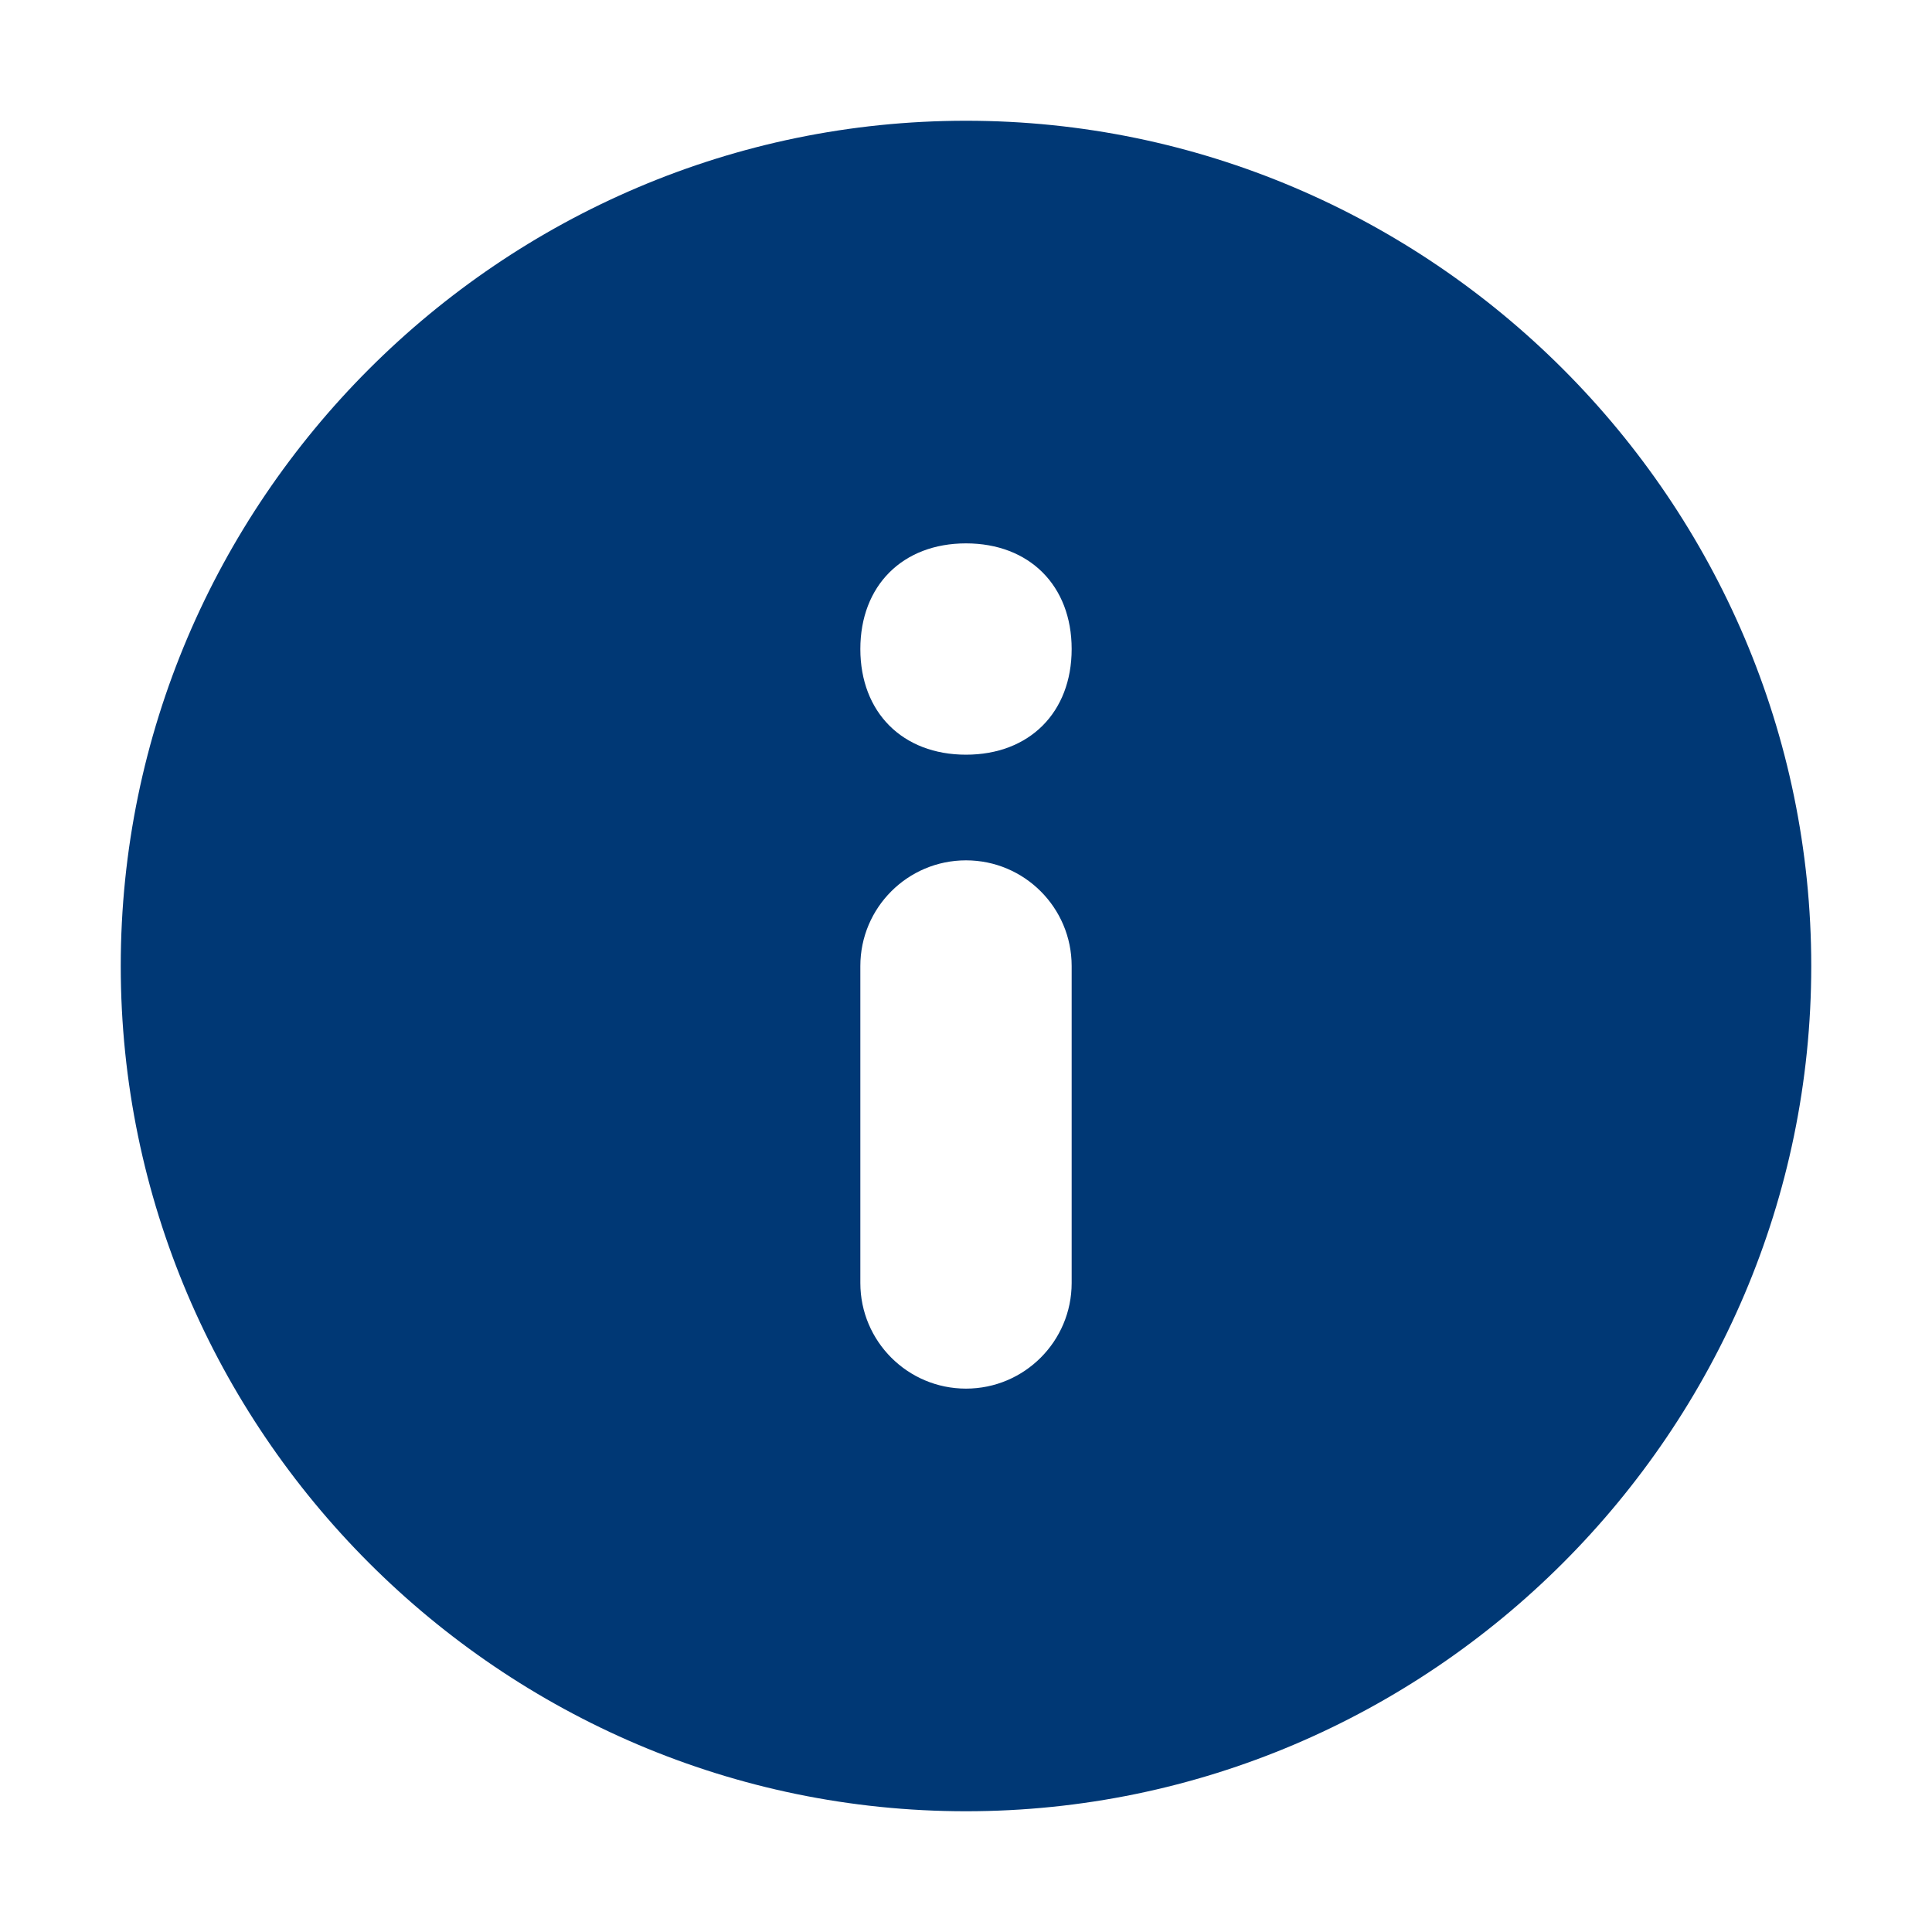
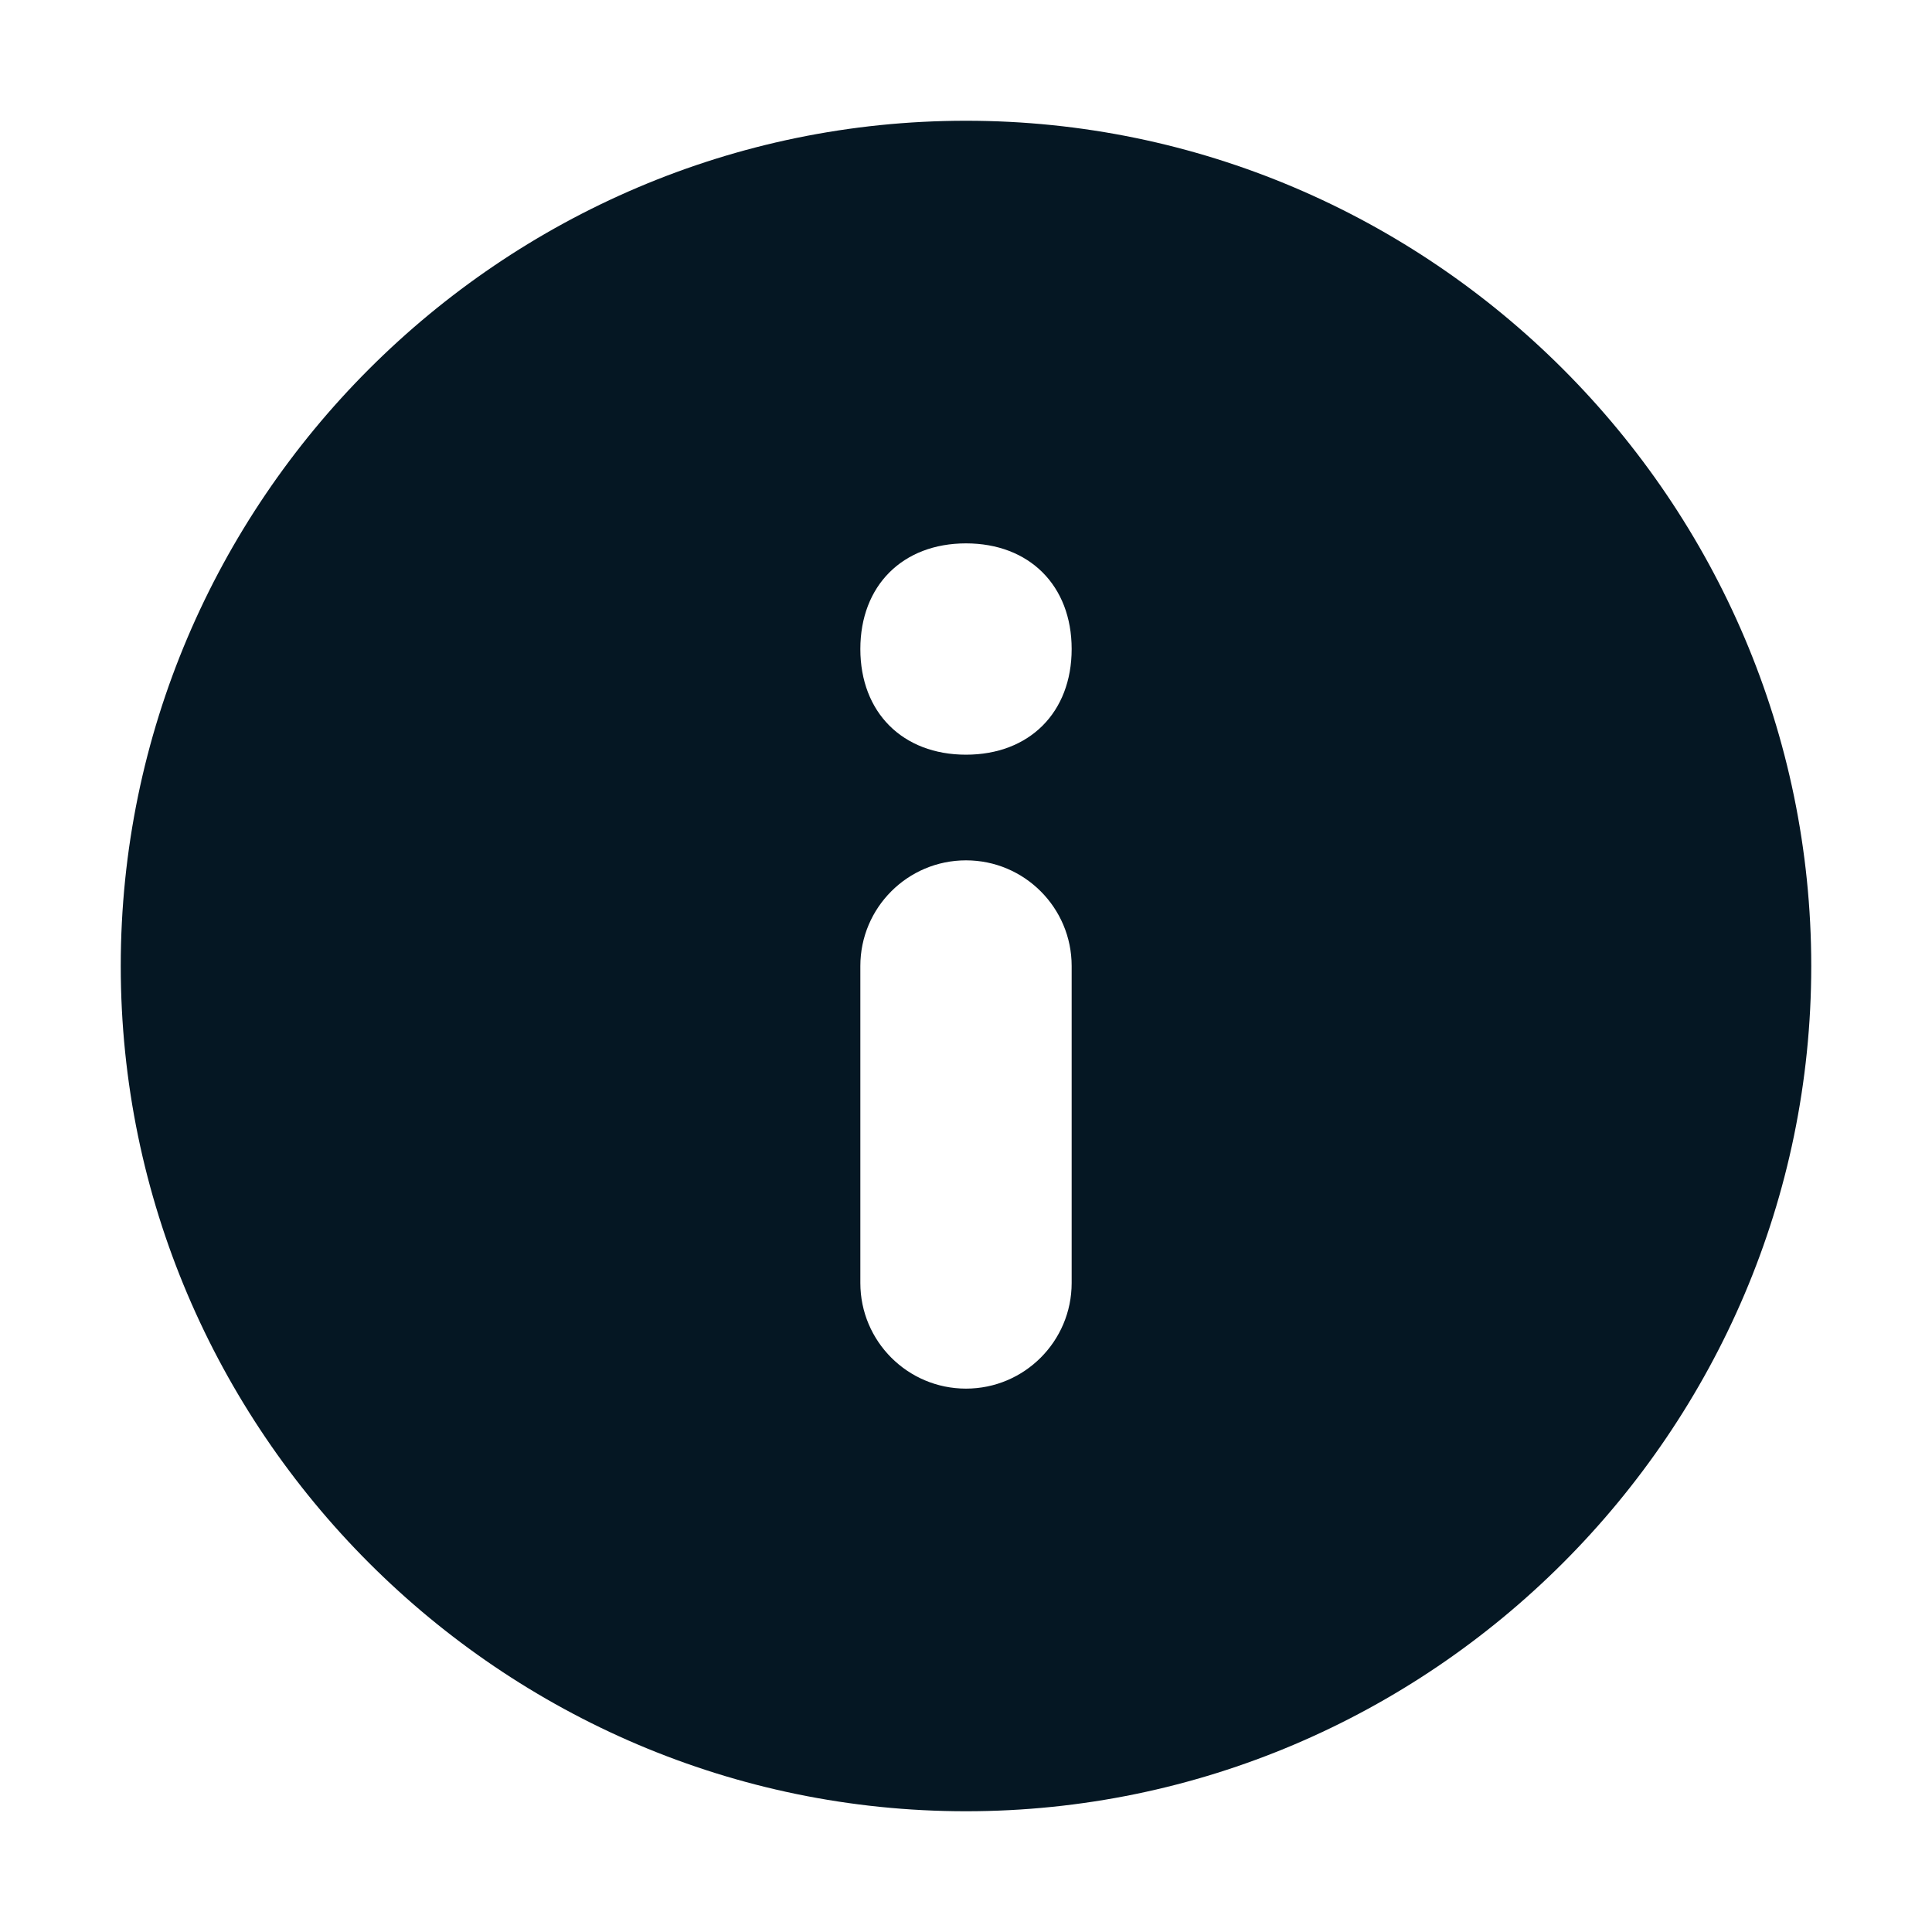
<svg xmlns="http://www.w3.org/2000/svg" width="16" height="16" viewBox="0 0 16 16" fill="none">
-   <path d="M8 1C4.15 1 1 4.15 1 8C1 11.85 4.15 15 8 15C11.85 15 15 11.85 15 8C15 4.15 11.85 1 8 1ZM8.875 10.625C8.875 11.108 8.483 11.5 8 11.5V11.5C7.517 11.5 7.125 11.108 7.125 10.625V8C7.125 7.517 7.517 7.125 8 7.125V7.125C8.483 7.125 8.875 7.517 8.875 8V10.625ZM8 6.25C7.475 6.25 7.125 5.9 7.125 5.375C7.125 4.85 7.475 4.5 8 4.5C8.525 4.5 8.875 4.85 8.875 5.375C8.875 5.9 8.525 6.25 8 6.25Z" fill="#003875" />
+   <path d="M8 1C4.15 1 1 4.15 1 8C1 11.85 4.15 15 8 15C11.85 15 15 11.85 15 8C15 4.15 11.85 1 8 1ZM8.875 10.625C8.875 11.108 8.483 11.5 8 11.5V11.5C7.517 11.5 7.125 11.108 7.125 10.625V8C7.125 7.517 7.517 7.125 8 7.125V7.125C8.483 7.125 8.875 7.517 8.875 8V10.625ZM8 6.25C7.475 6.25 7.125 5.9 7.125 5.375C7.125 4.85 7.475 4.5 8 4.5C8.525 4.5 8.875 4.85 8.875 5.375C8.875 5.9 8.525 6.25 8 6.25Z" fill="#051723" />
</svg>
